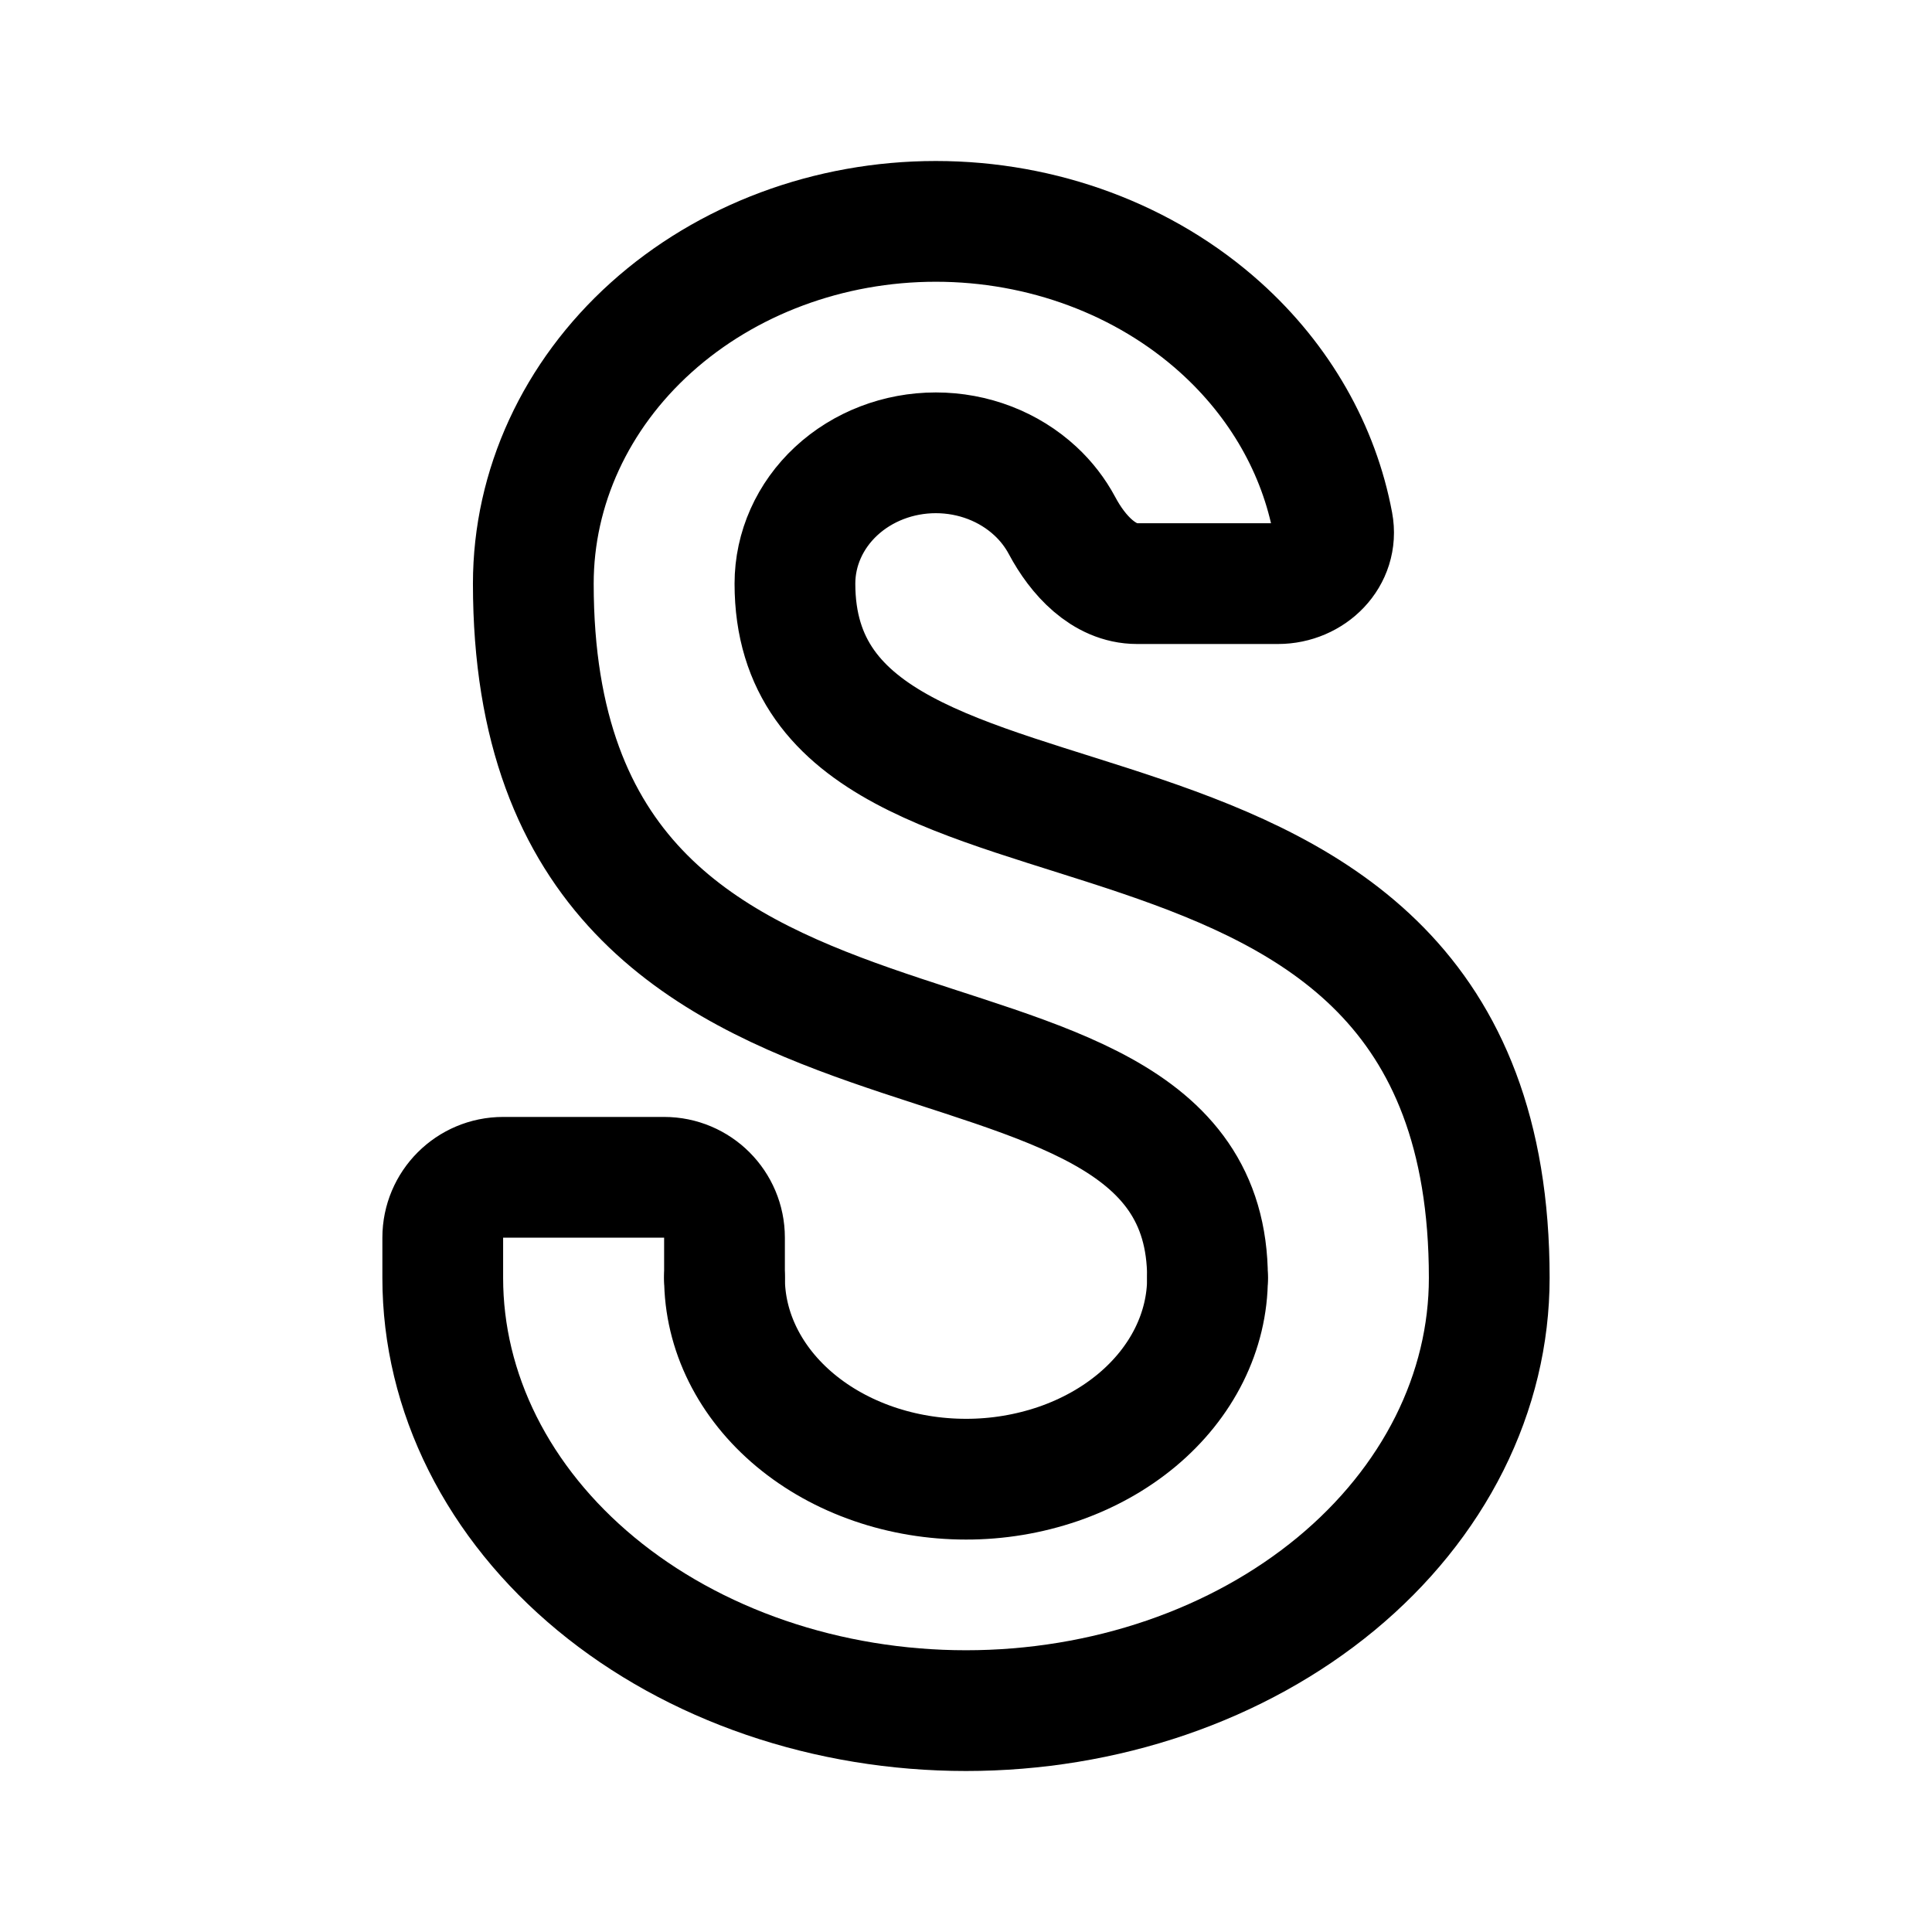
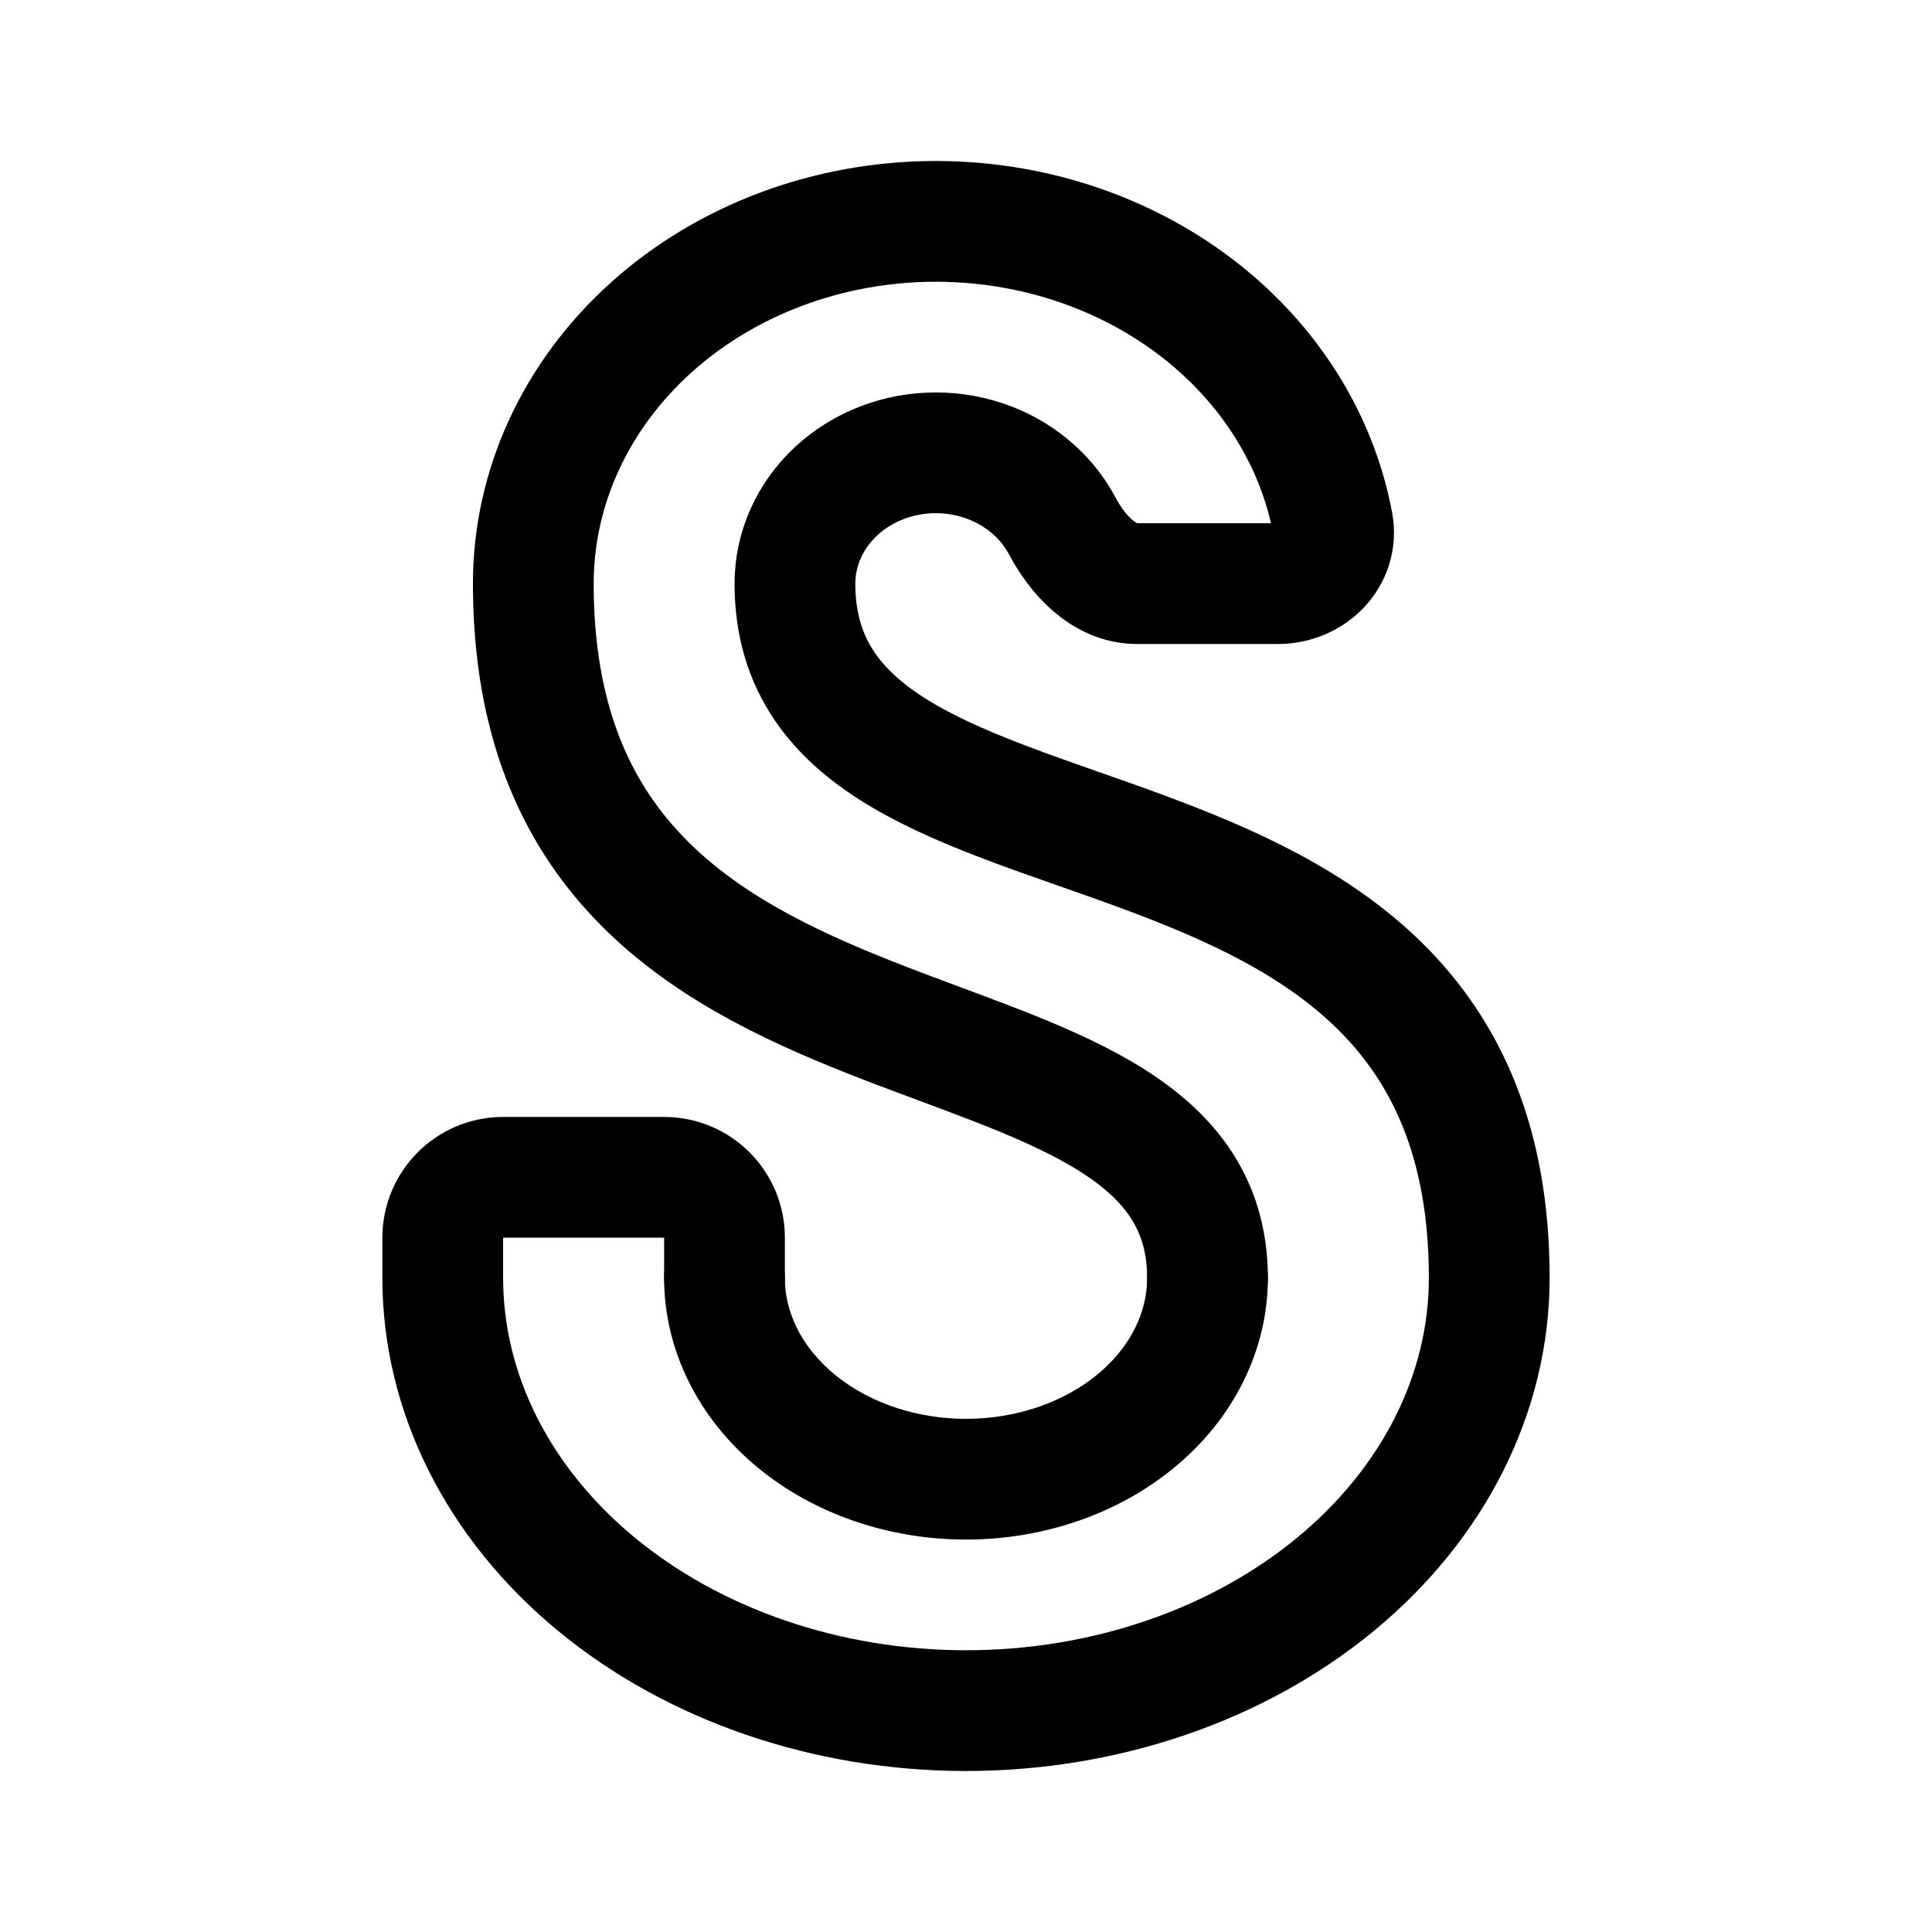
<svg xmlns="http://www.w3.org/2000/svg" width="192" height="192" fill="none">
-   <path d="M53 58c0 58 67 36 67 69m28 0c0-58-69-36-69-69m-35 69v-4a6 6 0 0 1 6-6h16a6 6 0 0 1 6 6v4M53 58c0-9.548 4.214-18.705 11.716-25.456C72.217 25.793 82.39 22 93 22c10.609 0 20.783 3.793 28.284 10.544 5.921 5.329 9.794 12.155 11.163 19.49C133.055 55.29 130.314 58 127 58h-14c-3.314 0-5.893-2.836-7.45-5.76a13.055 13.055 0 0 0-2.651-3.432C100.274 46.37 96.713 45 93 45c-3.713 0-7.274 1.37-9.9 3.808C80.475 51.246 79 54.552 79 58m69 69c0 5.647-1.345 11.238-3.958 16.455-2.614 5.217-6.444 9.958-11.272 13.951-4.829 3.993-10.562 7.16-16.87 9.321C109.591 168.888 102.829 170 96 170c-6.829 0-13.59-1.112-19.9-3.273-6.308-2.161-12.04-5.328-16.87-9.321-4.828-3.993-8.658-8.734-11.272-13.951C45.345 138.238 44 132.647 44 127" stroke="#000" stroke-width="12" stroke-linecap="round" stroke-linejoin="round" />
+   <path d="M53 58c0 54 67 38 67 69m28 0c0-54-69-36-69-69m-35 69v-4a6 6 0 0 1 6-6h16a6 6 0 0 1 6 6v4M53 58c0-9.548 4.214-18.705 11.716-25.456C72.217 25.793 82.39 22 93 22c10.609 0 20.783 3.793 28.284 10.544 5.921 5.329 9.794 12.155 11.163 19.49C133.055 55.29 130.314 58 127 58h-14c-3.314 0-5.893-2.836-7.45-5.76a13.055 13.055 0 0 0-2.651-3.432C100.274 46.37 96.713 45 93 45c-3.713 0-7.274 1.37-9.9 3.808C80.475 51.246 79 54.552 79 58m69 69c0 5.647-1.345 11.238-3.958 16.455-2.614 5.217-6.444 9.958-11.272 13.951-4.829 3.993-10.562 7.16-16.87 9.321C109.591 168.888 102.829 170 96 170c-6.829 0-13.59-1.112-19.9-3.273-6.308-2.161-12.04-5.328-16.87-9.321-4.828-3.993-8.658-8.734-11.272-13.951C45.345 138.238 44 132.647 44 127" stroke="#000" stroke-width="12" stroke-linecap="round" stroke-linejoin="round" />
  <path d="M120 127c0 2.626-.621 5.227-1.827 7.654-1.206 2.426-2.974 4.631-5.202 6.488-2.229 1.857-4.875 3.33-7.787 4.336A28.216 28.216 0 0 1 96 147c-3.152 0-6.273-.517-9.184-1.522-2.912-1.006-5.558-2.479-7.787-4.336-2.228-1.857-3.996-4.062-5.202-6.488C72.62 132.227 72 129.626 72 127" stroke="#000" stroke-width="12" stroke-linecap="round" stroke-linejoin="round" />
</svg>
